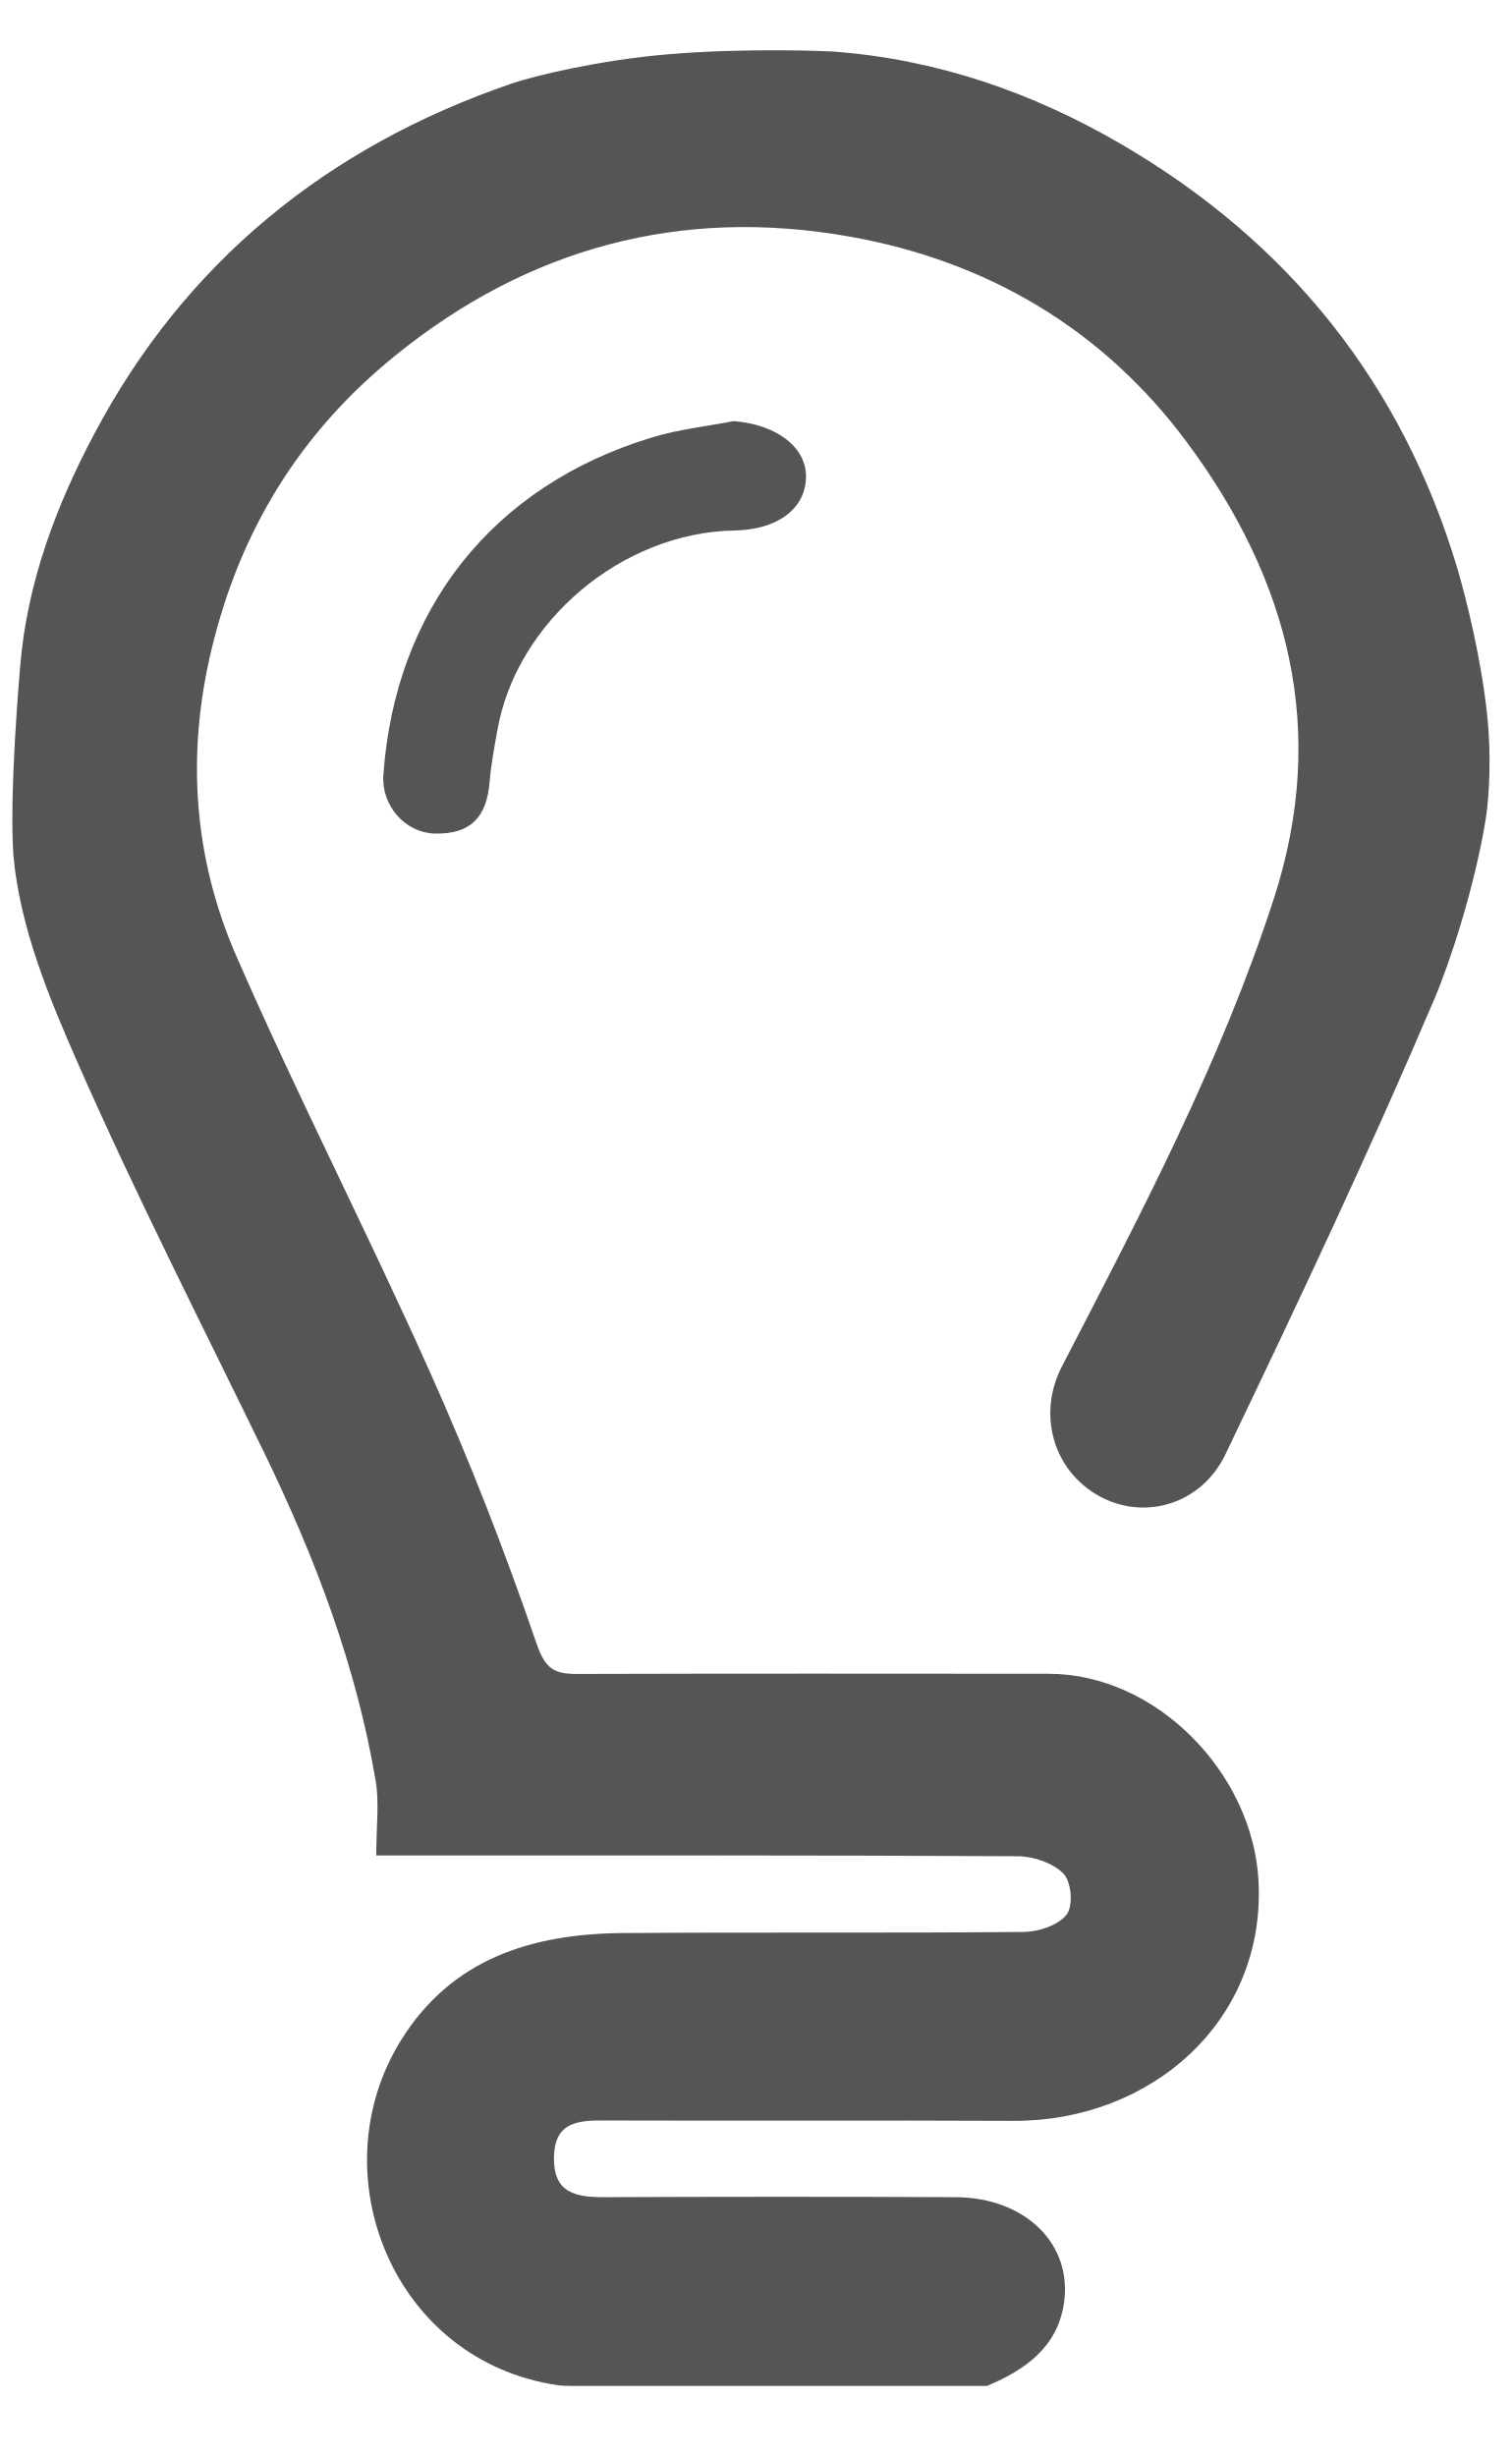
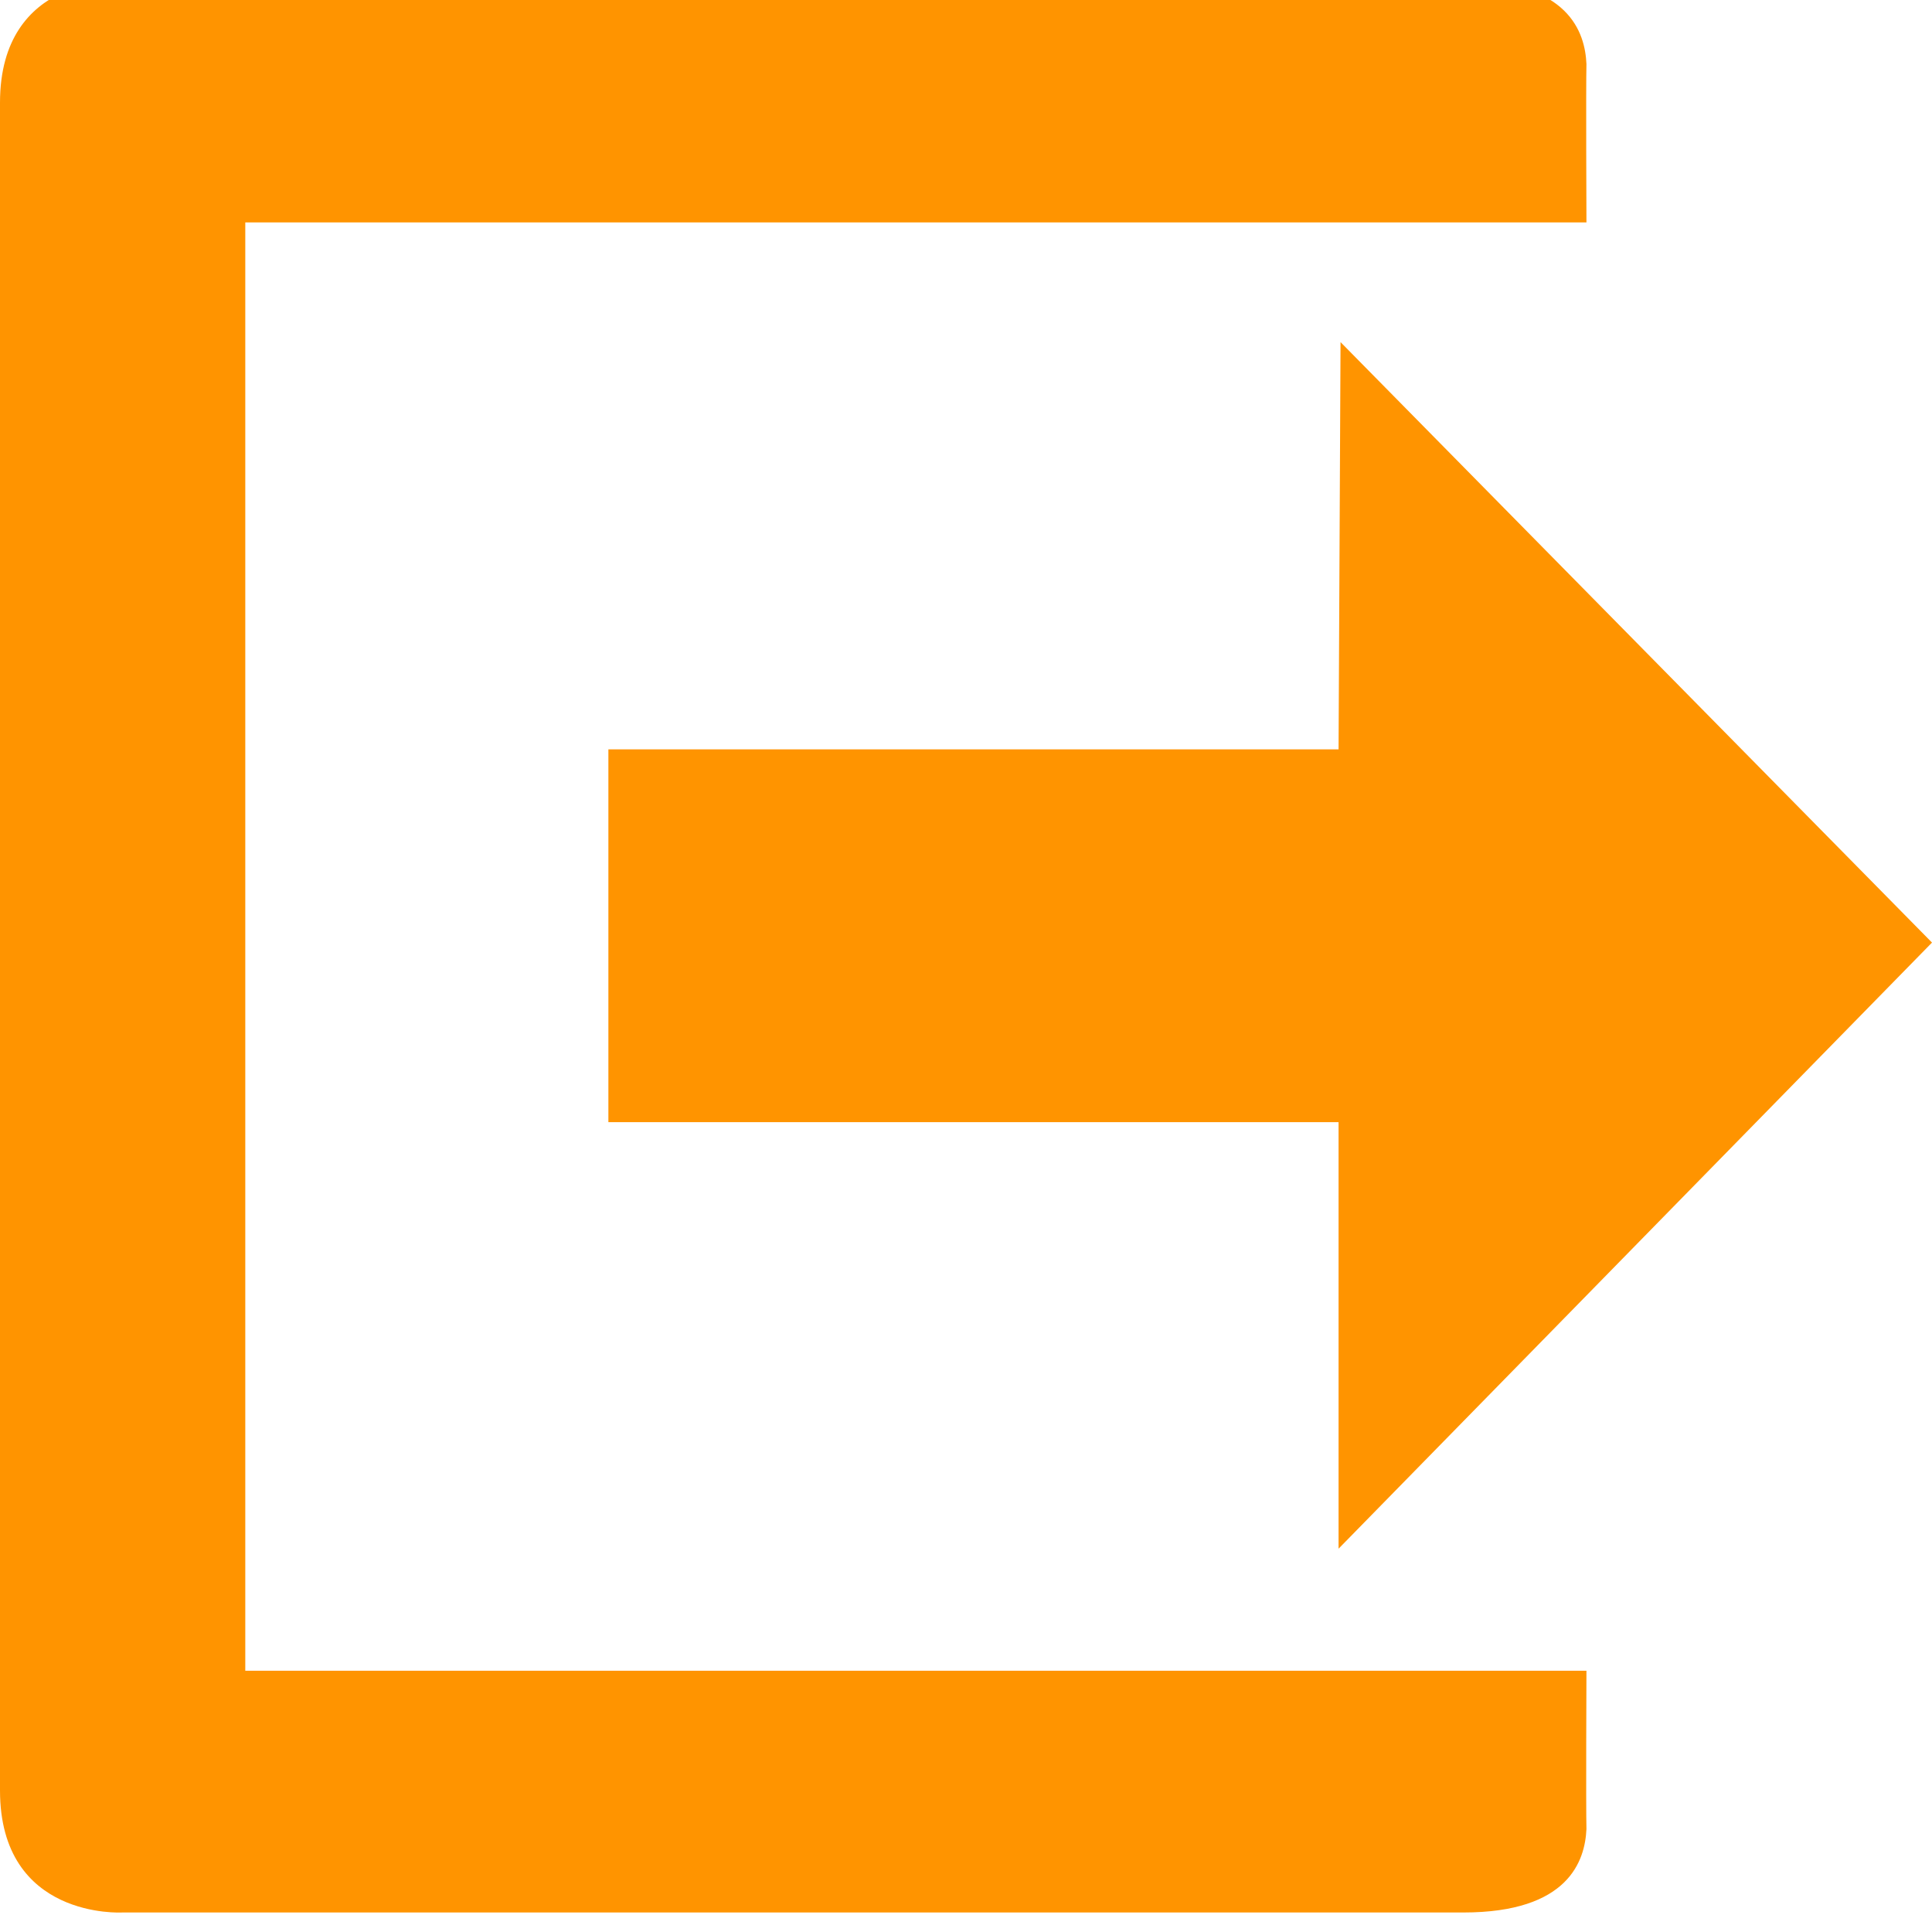
- <svg xmlns="http://www.w3.org/2000/svg" width="16px" height="26px" viewBox="0 0 16 26" version="1.1">
-   <defs />
-   <g id="Page-1" stroke="none" stroke-width="1" fill="none" fill-rule="evenodd">
-     <g id="Control-screen-Copy-3" transform="translate(-171, -139)" fill="#555554">
-       <g id="Control-1-Copy-2" transform="translate(156, 128)">
-         <g id="Bulb" transform="translate(15, 11)">
-           <path d="M15.178,10.59 C14.488,12.21 13.734,13.806 12.972,15.396 C12.715,15.932 12.107,16.101 11.632,15.836 C11.14,15.561 10.984,14.962 11.24,14.468 C12.074,12.855 12.923,11.247 13.485,9.512 C14.061,7.733 13.649,6.144 12.565,4.683 C11.68,3.489 10.456,2.764 8.995,2.505 C7.211,2.188 5.594,2.62 4.182,3.766 C3.171,4.585 2.543,5.618 2.242,6.863 C1.971,7.979 2.047,9.078 2.5,10.117 C3.149,11.605 3.893,13.052 4.555,14.533 C4.974,15.468 5.346,16.426 5.678,17.394 C5.77,17.664 5.862,17.722 6.111,17.721 C7.773,17.716 9.435,17.718 11.098,17.719 C12.245,17.719 13.259,18.774 13.322,19.905 C13.404,21.386 12.193,22.459 10.724,22.452 C9.28,22.445 7.835,22.453 6.391,22.448 C6.108,22.447 5.873,22.469 5.864,22.833 C5.855,23.213 6.089,23.261 6.395,23.26 C7.635,23.255 8.875,23.254 10.115,23.26 C10.854,23.263 11.358,23.758 11.262,24.388 C11.191,24.849 10.853,25.089 10.448,25.258 L6.031,25.258 C5.992,25.257 5.952,25.257 5.909,25.251 C4.16,24.999 3.37,23.011 4.243,21.602 C4.777,20.738 5.625,20.472 6.589,20.464 C8.006,20.453 9.424,20.466 10.841,20.452 C10.998,20.45 11.206,20.379 11.292,20.267 C11.362,20.175 11.342,19.923 11.259,19.837 C11.151,19.724 10.942,19.652 10.777,19.651 C8.678,19.639 6.578,19.643 4.479,19.643 L3.983,19.643 C3.983,19.333 4.016,19.088 3.977,18.855 C3.773,17.643 3.342,16.504 2.806,15.398 C2.136,14.019 1.438,12.652 0.822,11.25 C0.515,10.553 0.21,9.812 0.142,9.056 C0.095,8.388 0.212,7.079 0.214,7.05 C0.286,6.17 0.595,5.351 1.001,4.587 C1.958,2.783 3.457,1.556 5.412,0.886 C5.657,0.801 6.357,0.635 7.067,0.575 C7.927,0.502 8.796,0.544 8.812,0.545 C9.913,0.626 10.926,0.977 11.867,1.525 C13.653,2.566 14.846,4.07 15.429,6.024 C15.517,6.321 15.68,6.967 15.743,7.573 C15.791,8.023 15.76,8.463 15.73,8.655 C15.616,9.372 15.352,10.183 15.178,10.59" id="Fill-1" />
-           <path d="M7.766,4.458 C8.222,4.493 8.545,4.737 8.532,5.064 C8.519,5.393 8.224,5.608 7.774,5.616 C6.587,5.636 5.469,6.577 5.265,7.73 C5.233,7.911 5.198,8.092 5.183,8.275 C5.153,8.659 4.974,8.834 4.599,8.824 C4.292,8.815 4.035,8.532 4.058,8.204 C4.182,6.464 5.198,5.147 6.904,4.63 C7.183,4.545 7.478,4.514 7.766,4.458" id="Fill-4" />
-         </g>
-       </g>
-     </g>
+ <svg xmlns="http://www.w3.org/2000/svg" version="1.1" id="Layer_1" x="0px" y="0px" width="50px" height="50px" viewBox="0 0 50 50" enable-background="new 0 0 50 50" xml:space="preserve">
+   <g>
+     <path fill="#FF9400" d="M6.348,21.362V5.756h34.709c0,0-0.015-3.532,0-4.097c-0.035-0.818-0.453-2.16-3.184-2.16s-34.71,0-34.71,0   S0-0.688,0,2.658c0,2.169,0,12.039,0,18.698c0,3.608,0,6.283,0,6.283c0,6.664,0,16.527,0,18.697c0,3.346,3.163,3.159,3.163,3.159   s31.979,0,34.71,0c2.729,0,3.146-1.343,3.184-2.159c-0.015-0.564,0-4.097,0-4.097H6.348V27.639V21.362z" />
+     <path fill="#FF9400" d="M50,24.394L34.693,8.854l-0.051,10.54H15.745v9.647h18.897V40.08L50,24.394z" />
  </g>
</svg>
